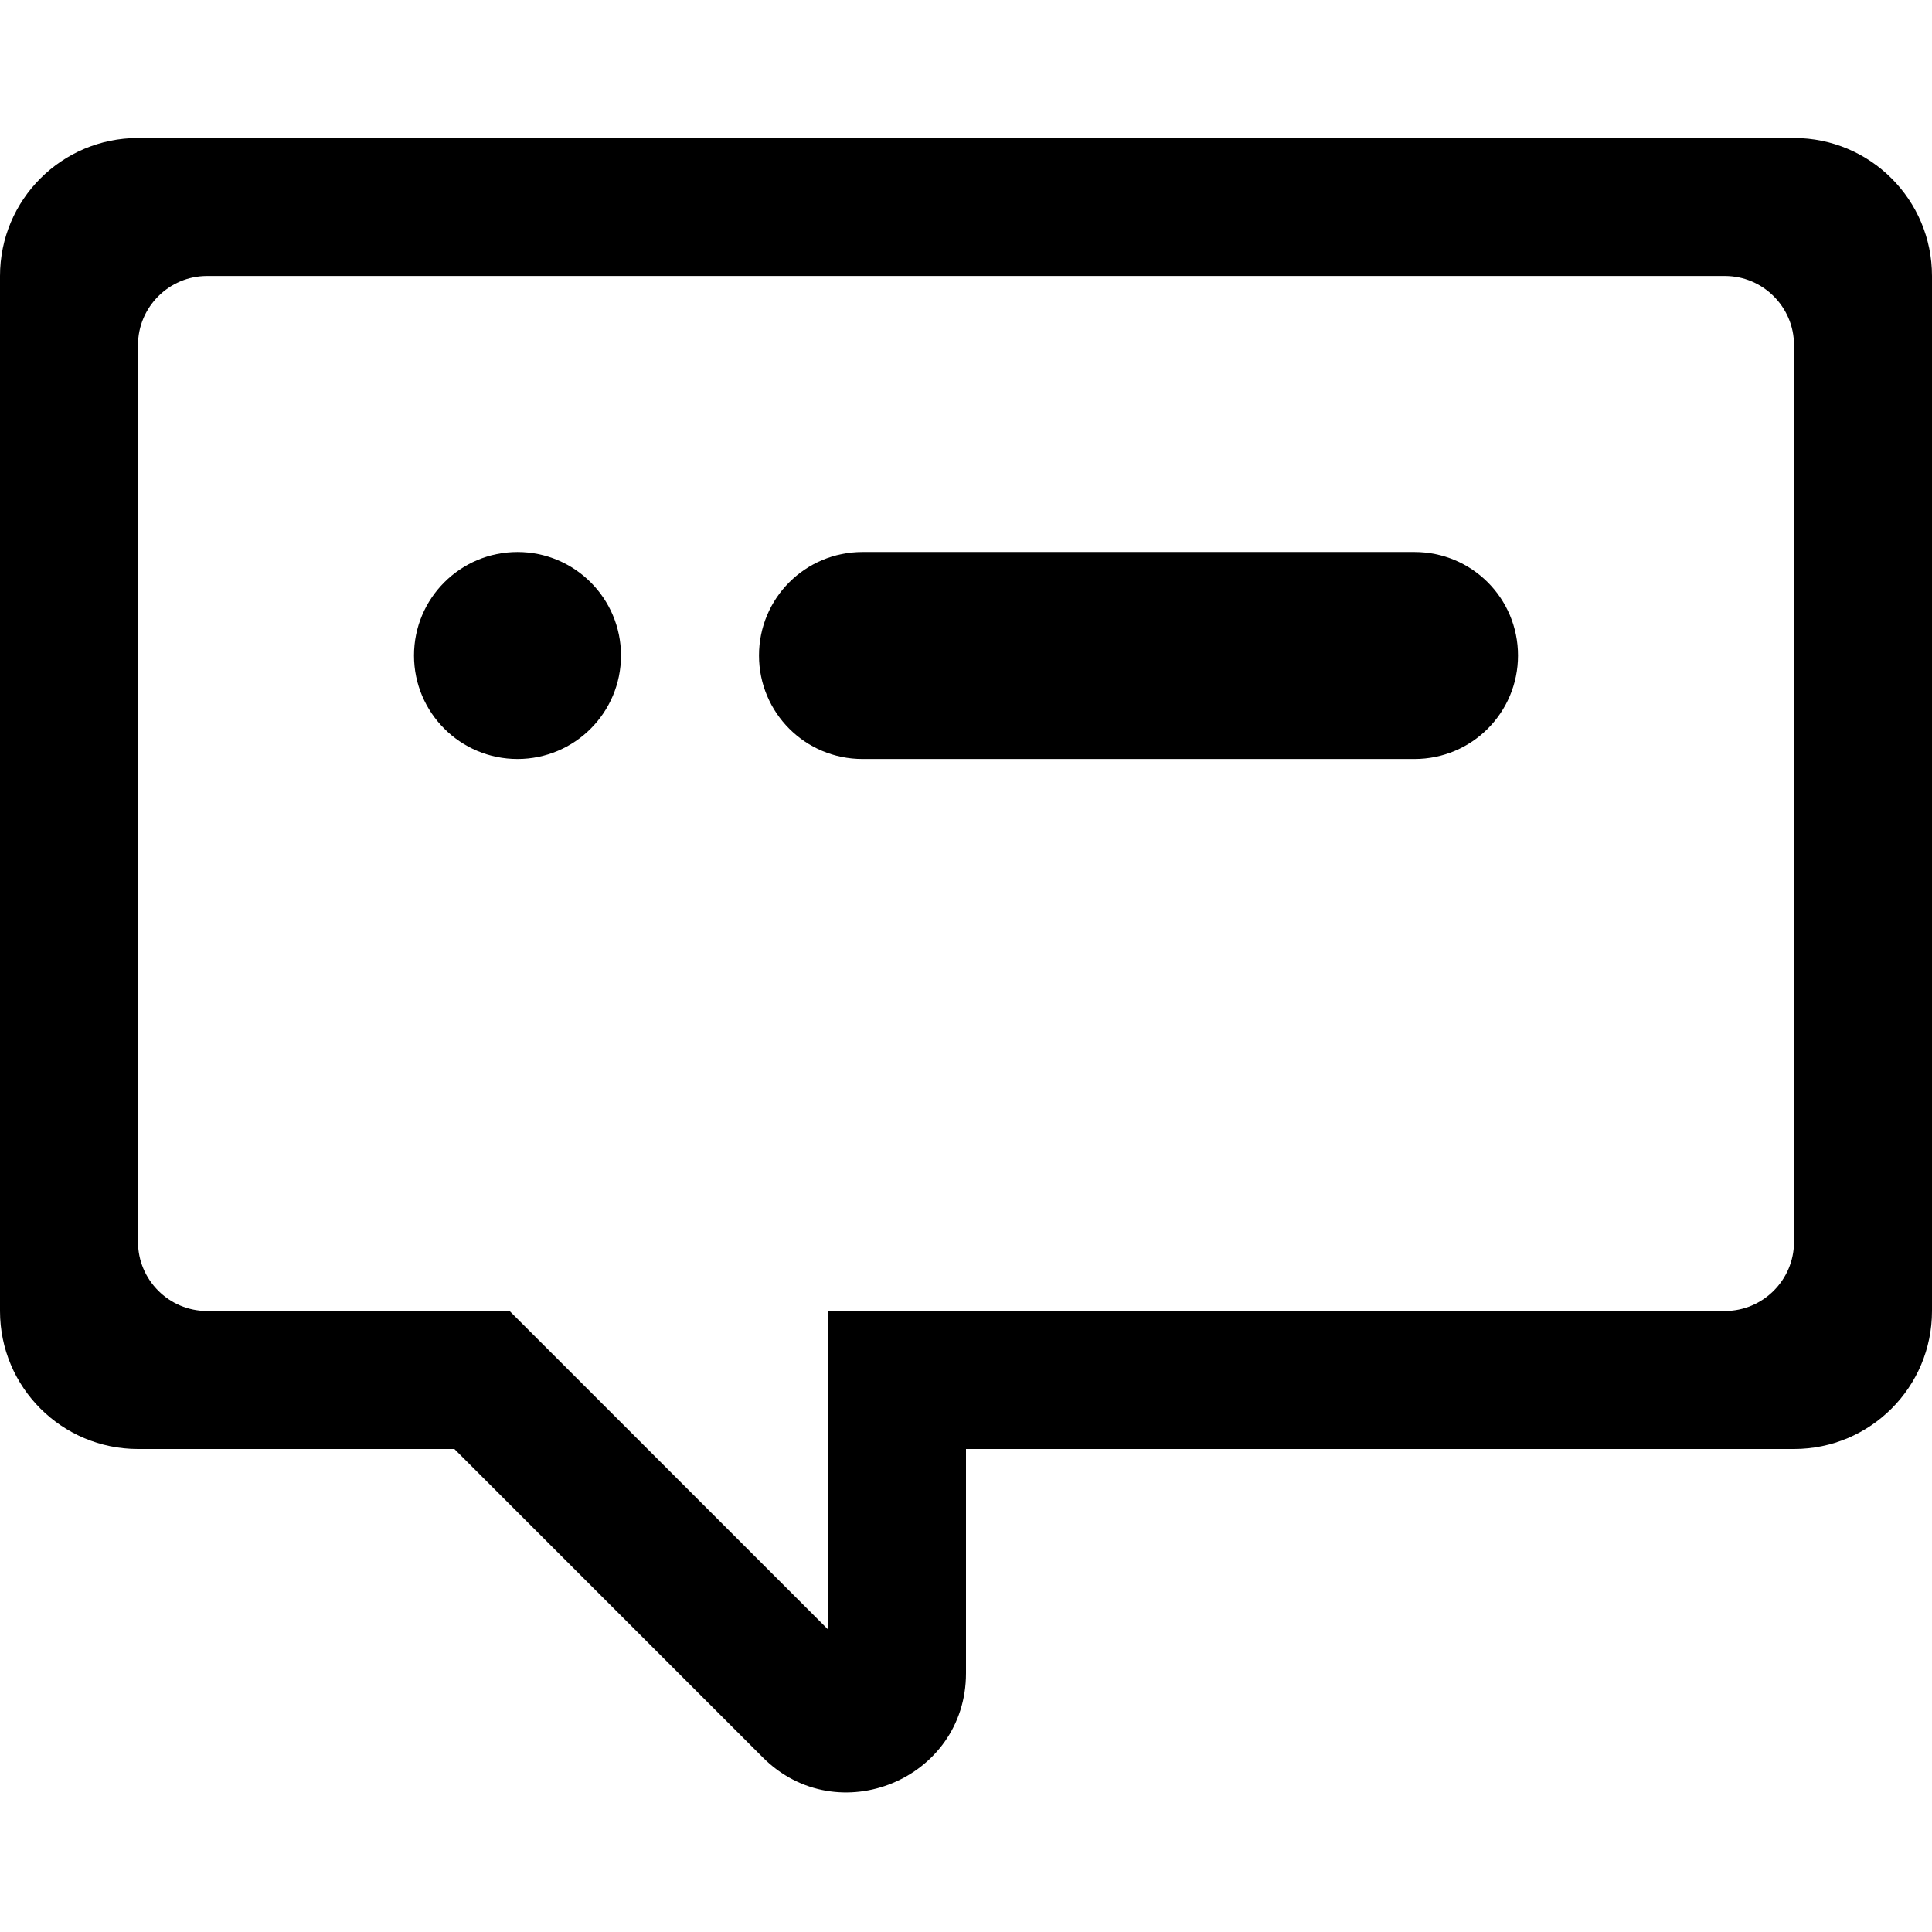
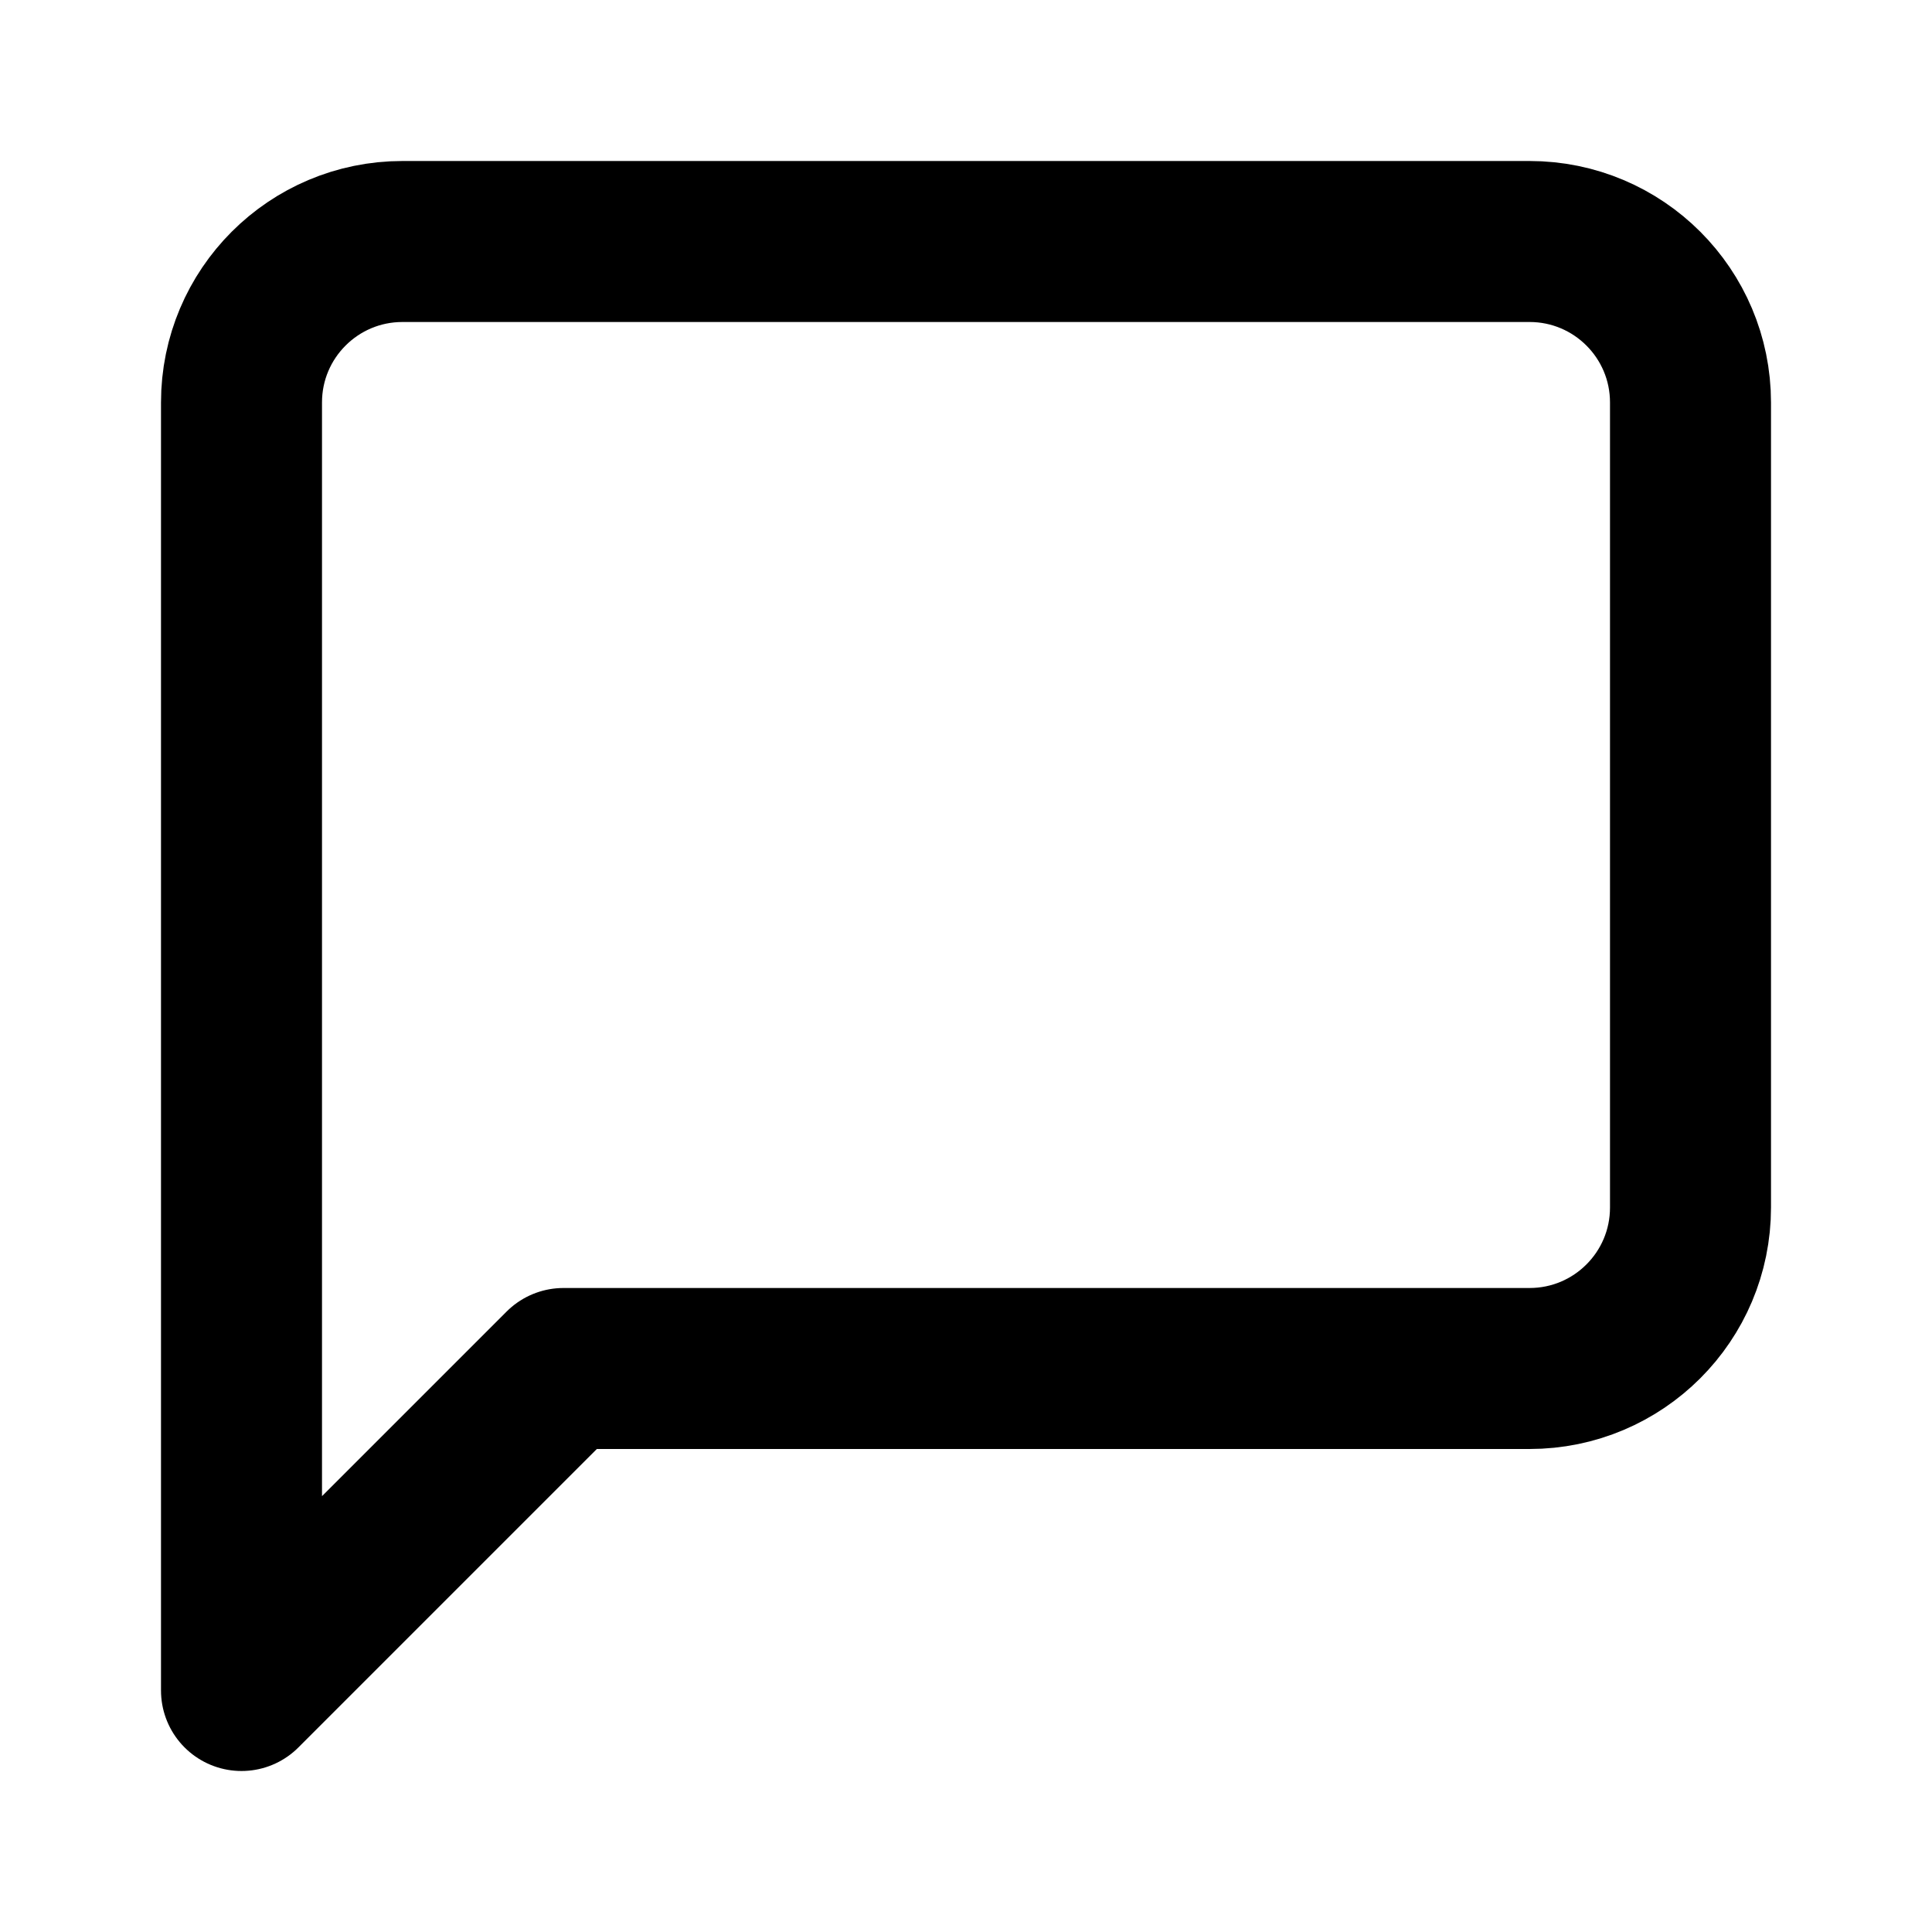
- <svg xmlns="http://www.w3.org/2000/svg" width="560" height="560" viewBox="0 0 560 560">
-   <path d="M410 220H250c-16.6 0-30-13.4-30-30s13.4-30 30-30h160c16.6 0 30 13.4 30 30s-13.4 30-30 30z" />
-   <circle cx="150" cy="190" r="30" />
-   <path d="M520 40H40C17.9 40 0 57.9 0 80v300c0 22.1 17.9 40 40 40h91.7l89.4 89.4c21.7 21.7 58.9 6.3 58.9-24.4v-65h240c22.1 0 40-17.9 40-40V80c0-22.1-17.9-40-40-40zm0 320c0 11-9 20-20 20H240v92.3L147.7 380H60c-11 0-20-9-20-20V100c0-11 9-20 20-20h440c11 0 20 9 20 20v260z" />
+ <svg xmlns="http://www.w3.org/2000/svg" width="24px" height="24px" viewBox="0 0 24 24" version="1.1">
+   <g id="icon/comment" stroke="none" stroke-width="1" fill="none" fill-rule="evenodd" stroke-linecap="round" stroke-linejoin="round">
+     <path d="M21,15 C21,16.105 20.105,17 19,17 L7,17 L3,21 L3,5 C3,3.895 3.895,3 5,3 L19,3 C20.105,3 21,3.895 21,5 L21,15 Z" id="Path" stroke="#000000" stroke-width="2" />
+   </g>
</svg>
